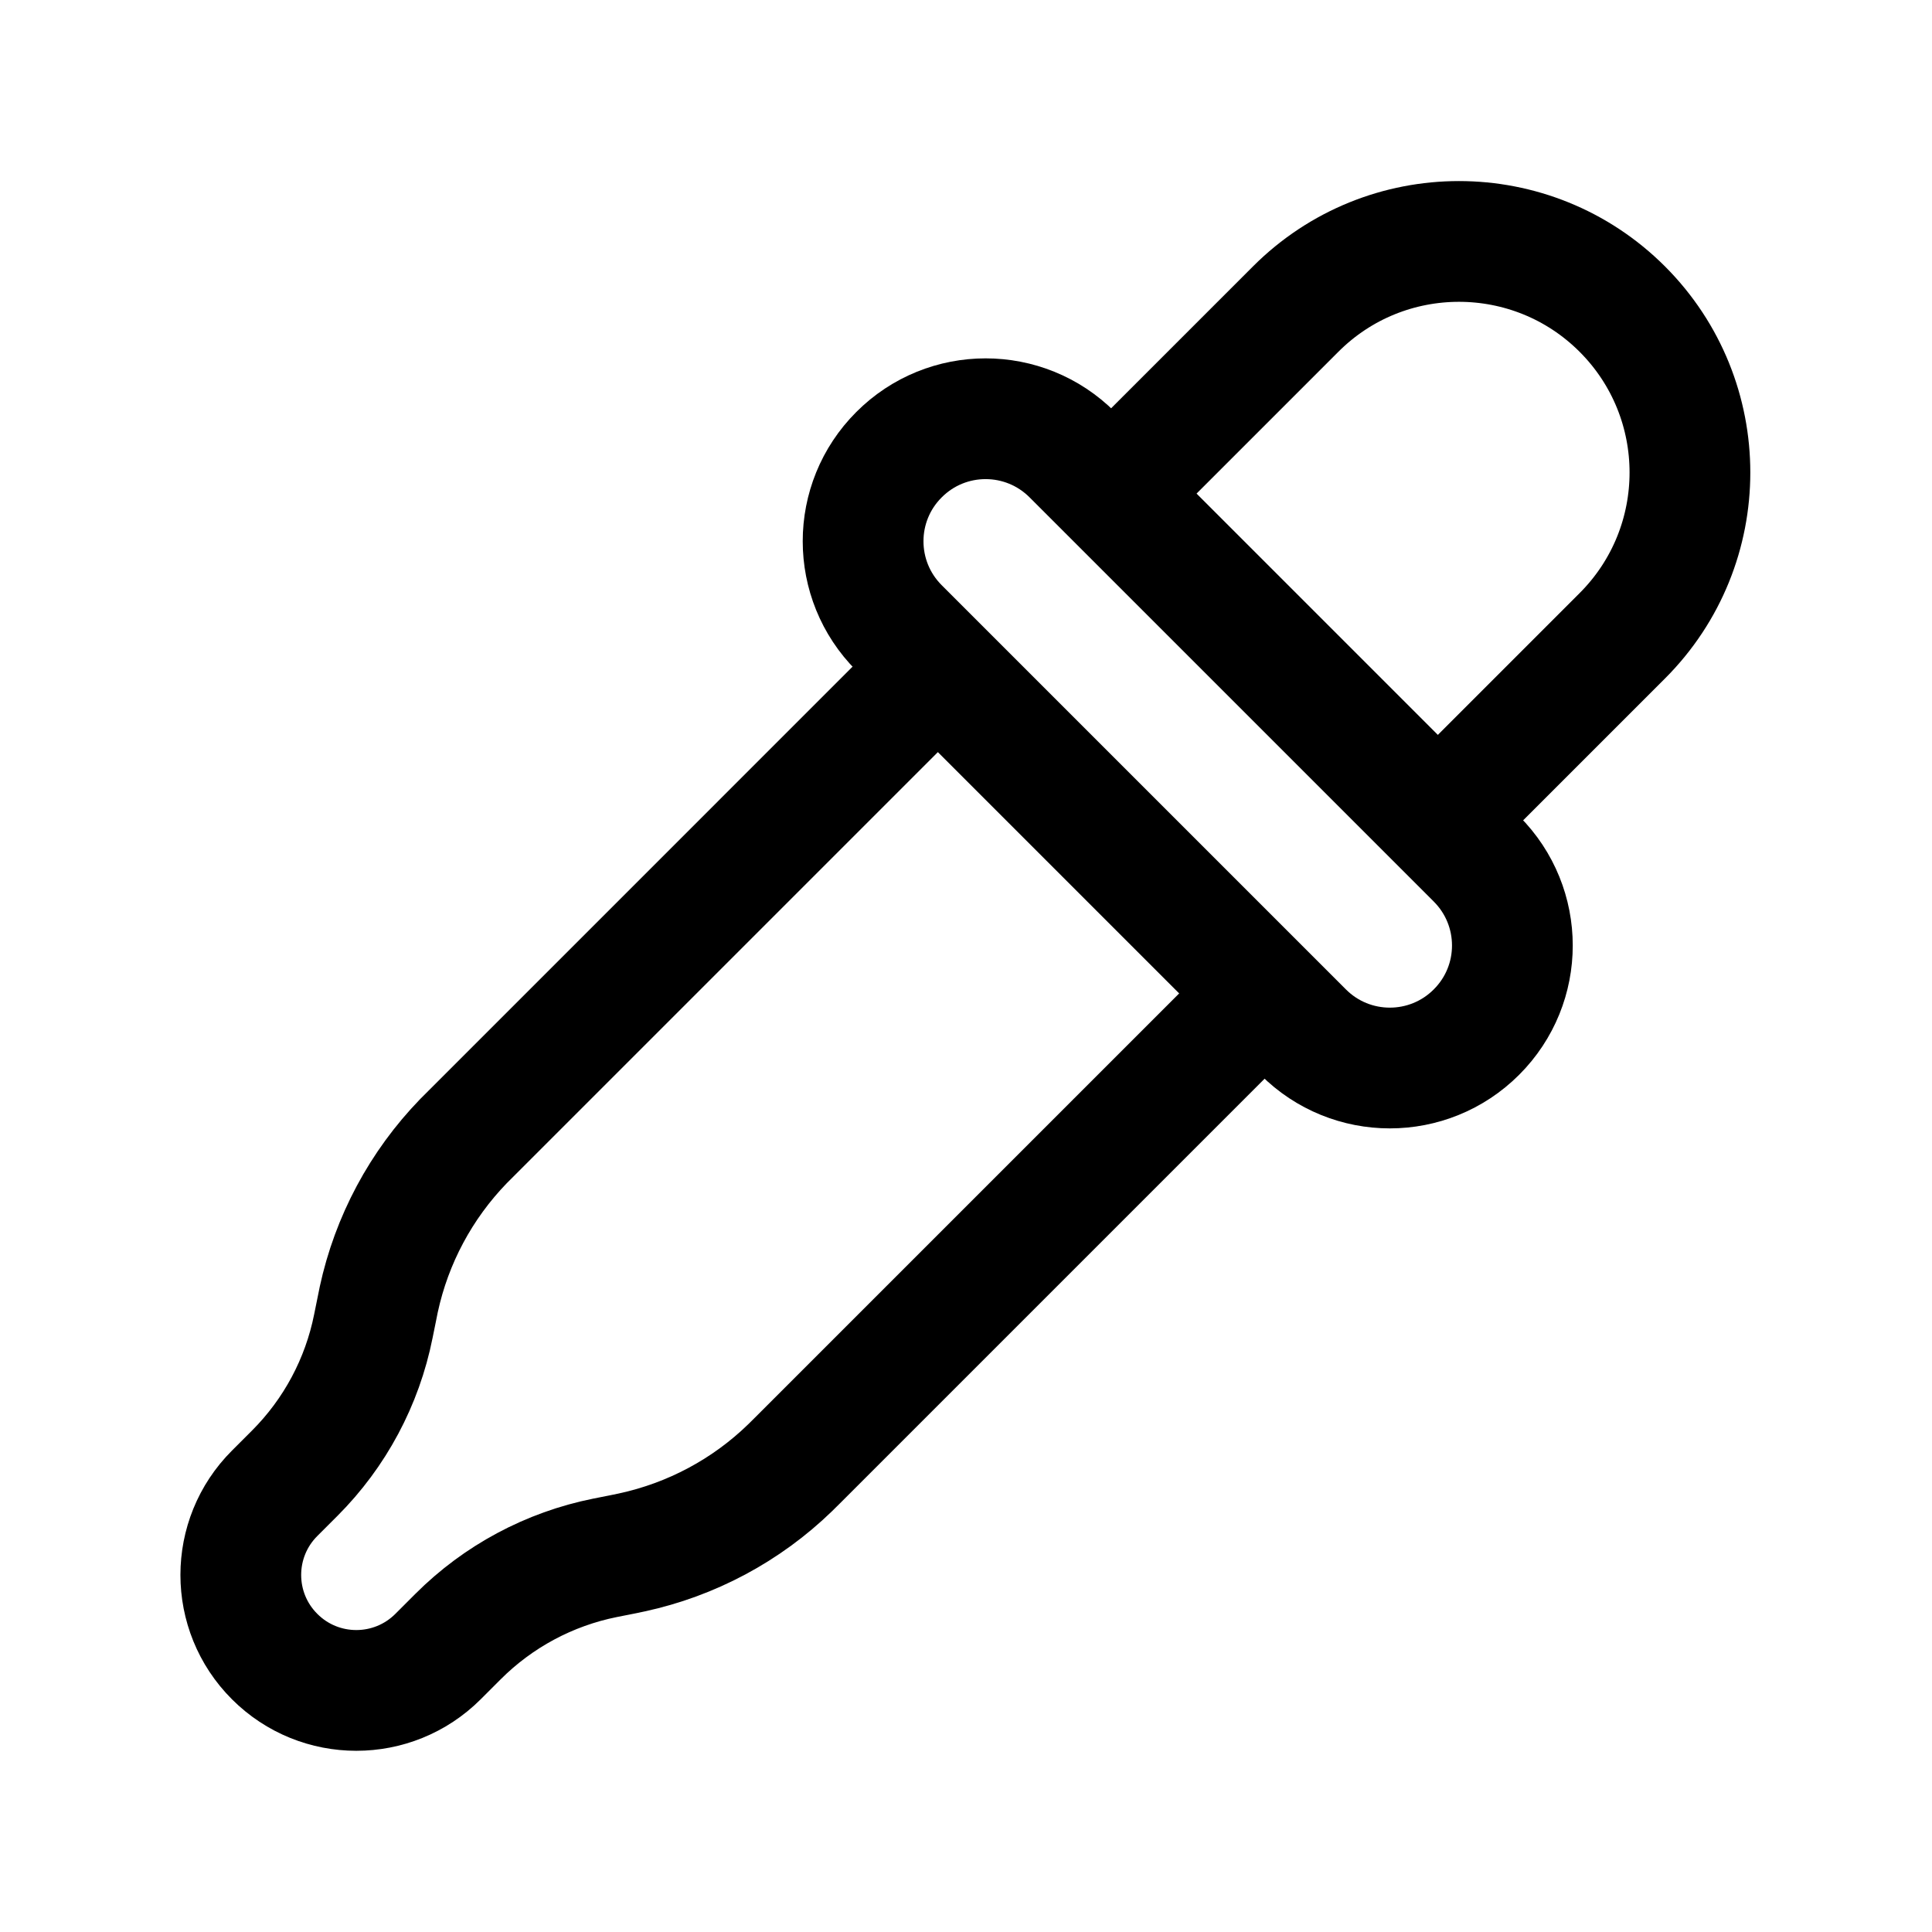
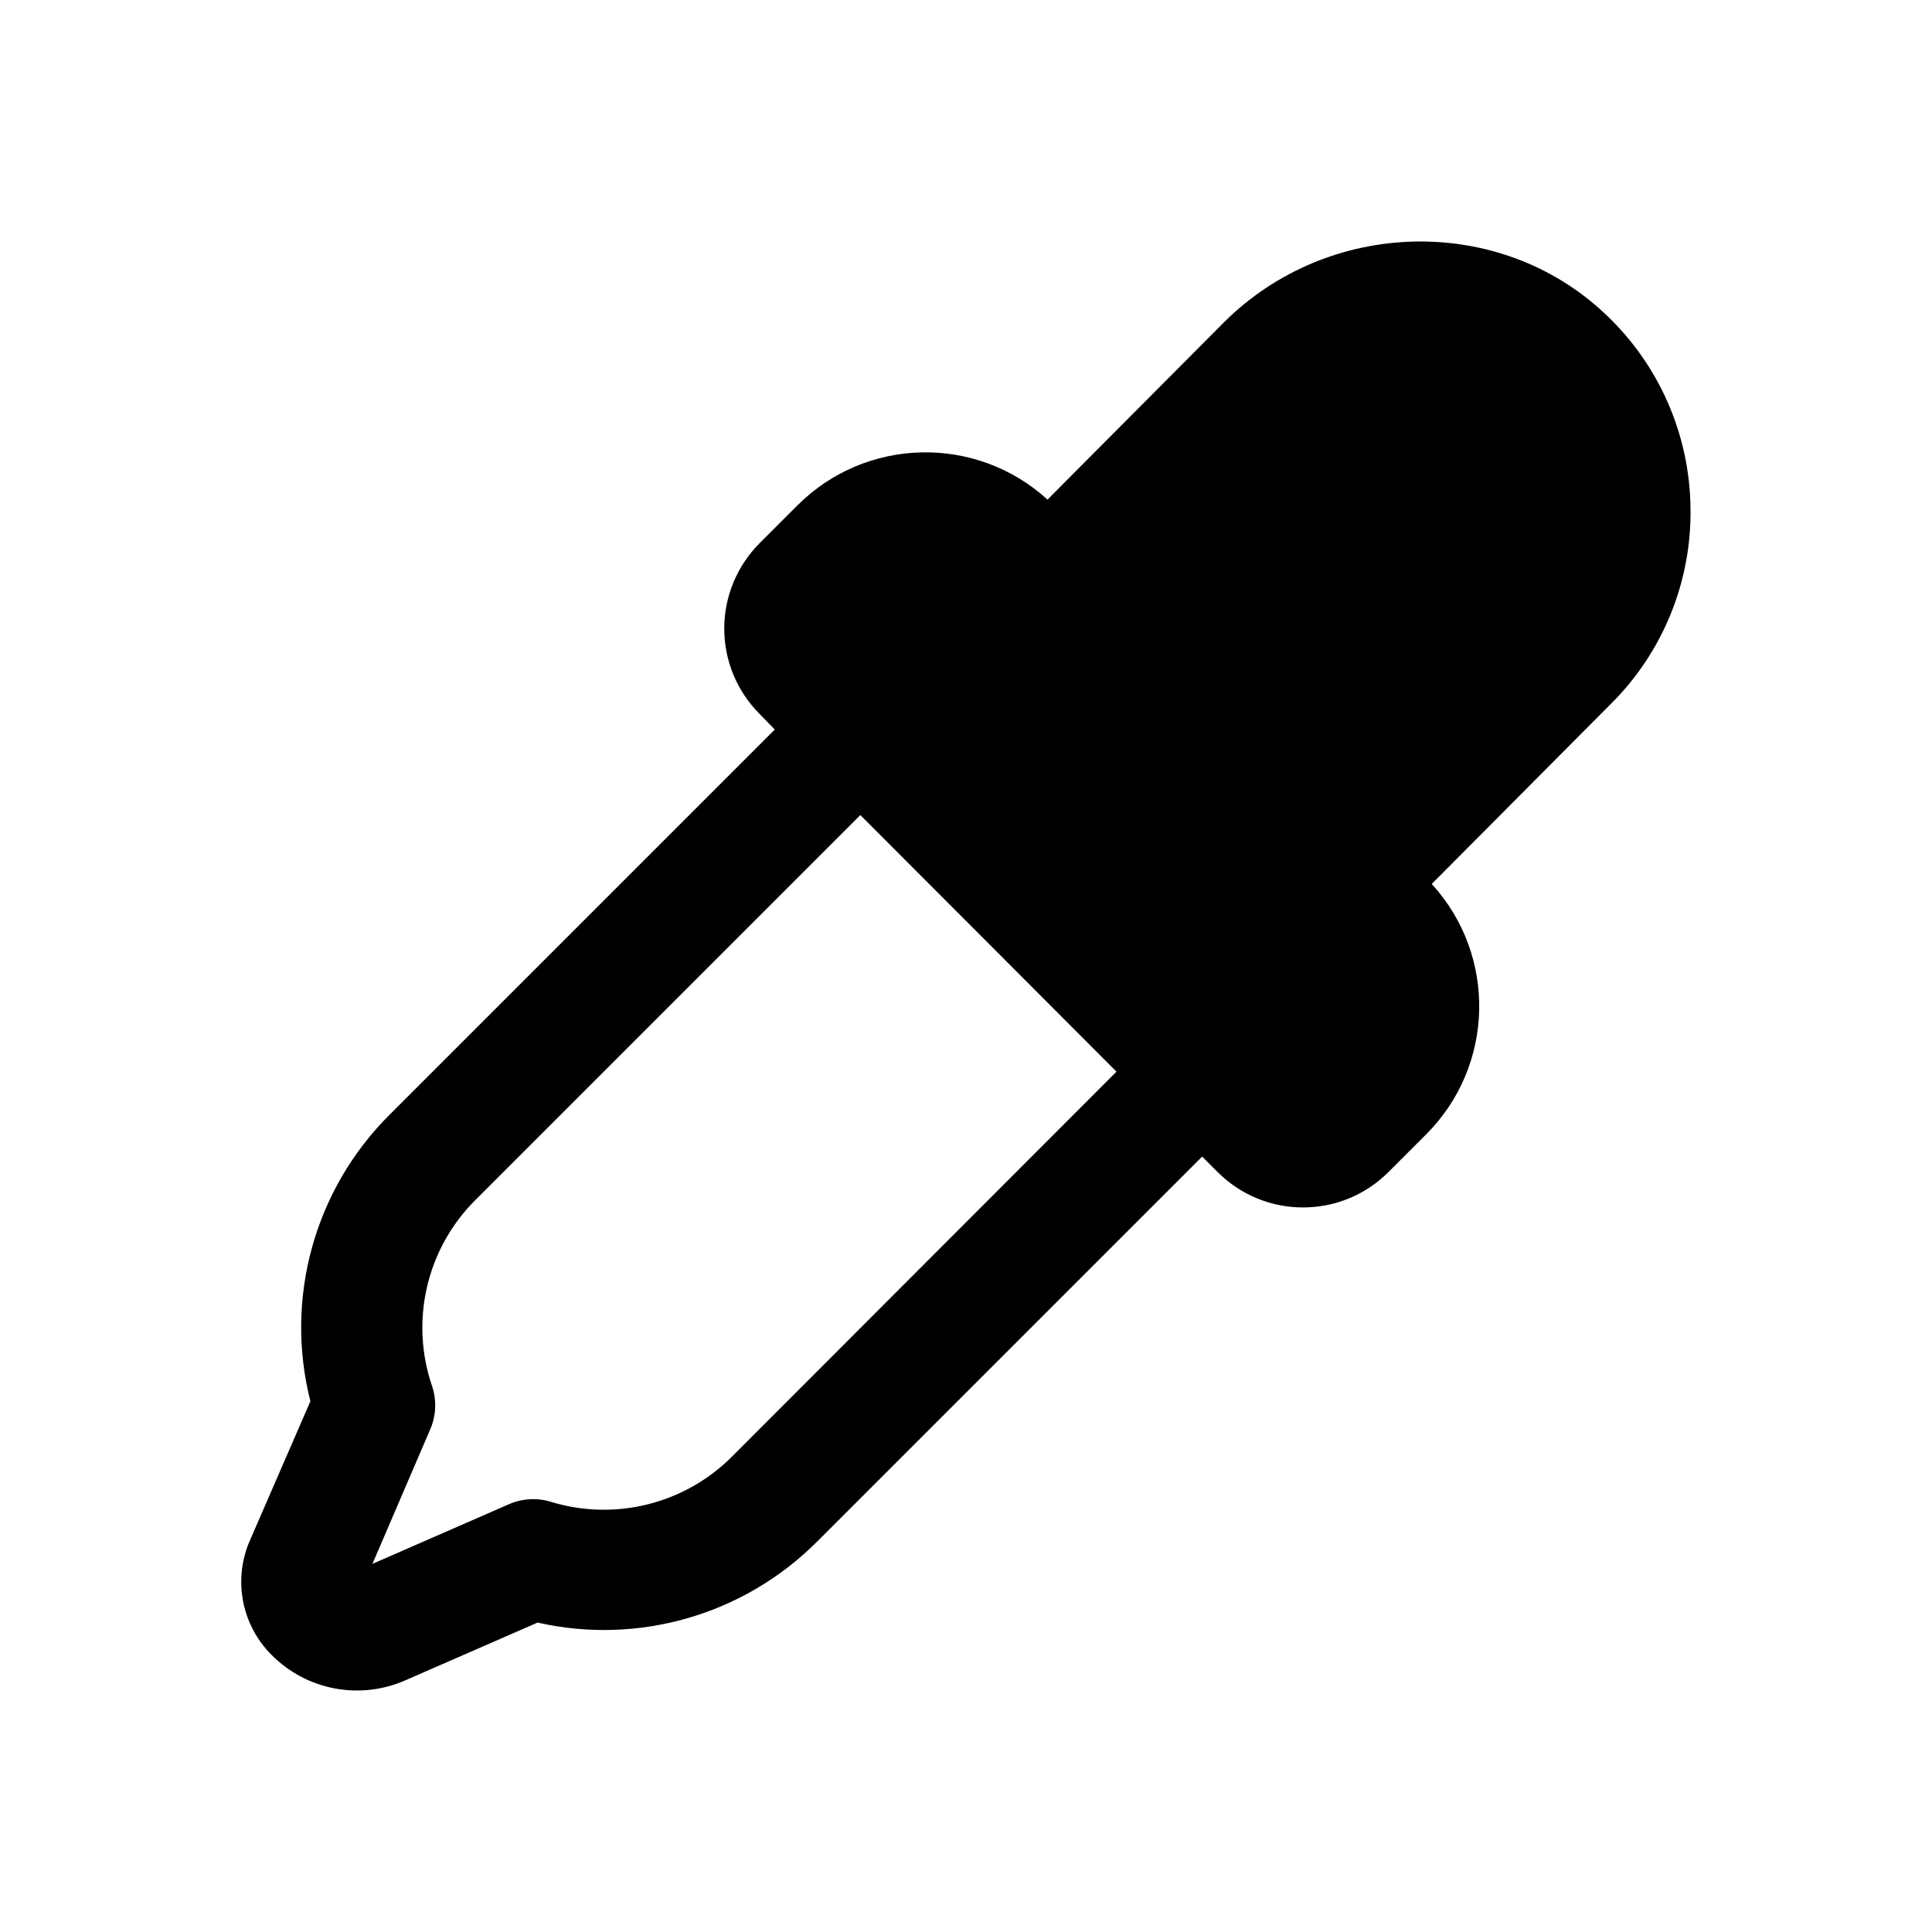
- <svg xmlns="http://www.w3.org/2000/svg" width="24" height="24" viewBox="0 0 24 24" fill="none">
-   <path d="M15.586 12.463L9.906 18.143C9.861 18.188 9.838 18.211 9.815 18.233C9.271 18.761 8.589 19.125 7.848 19.285C7.817 19.292 7.786 19.298 7.723 19.311L7.516 19.352C6.824 19.491 6.189 19.831 5.69 20.33L5.441 20.579C4.88 21.139 3.972 21.139 3.412 20.579C2.851 20.019 2.851 19.11 3.412 18.55L3.661 18.301C4.16 17.802 4.5 17.166 4.638 16.474L4.68 16.267C4.692 16.205 4.698 16.174 4.705 16.143C4.865 15.402 5.23 14.72 5.758 14.175C5.78 14.153 5.803 14.13 5.848 14.085L11.528 8.405" stroke="currentColor" stroke-linejoin="round" stroke-width="1.5" />
-   <path d="M11.168 7.8L16.189 12.821C16.783 13.416 17.747 13.416 18.341 12.821C18.936 12.227 18.936 11.264 18.341 10.669L13.32 5.648C12.725 5.053 11.762 5.053 11.168 5.648C10.573 6.242 10.573 7.205 11.168 7.8Z" stroke="currentColor" stroke-linecap="round" stroke-width="1.5" />
-   <path d="M14.066 5.869L16.095 3.84C17.215 2.719 19.032 2.719 20.153 3.84C21.273 4.961 21.273 6.778 20.153 7.898L18.124 9.927" stroke="currentColor" stroke-linecap="round" stroke-width="1.5" />
+ <svg xmlns="http://www.w3.org/2000/svg" viewBox="0 0 256 256" fill="currentColor">
+   <path d="M224,67.3a35.79,35.79,0,0,0-11.26-25.66c-14-13.28-36.72-12.78-50.62,1.13L138.8,66.2a24,24,0,0,0-33.14.77l-5,5a16,16,0,0,0,0,22.64l2,2.06-51,51a39.75,39.75,0,0,0-10.53,38l-8,18.41A13.68,13.68,0,0,0,36,219.3a15.92,15.92,0,0,0,17.71,3.35L71.23,215a39.89,39.89,0,0,0,37.06-10.75l51-51,2.06,2.06a16,16,0,0,0,22.62,0l5-5a24,24,0,0,0,.74-33.18l23.75-23.87A35.75,35.75,0,0,0,224,67.3ZM97,193a24,24,0,0,1-24,6,8,8,0,0,0-5.55.31l-18.1,7.91L57,189.41a8,8,0,0,0,.25-5.75A23.88,23.88,0,0,1,63,159l51-51,33.94,34Z" />
</svg>
